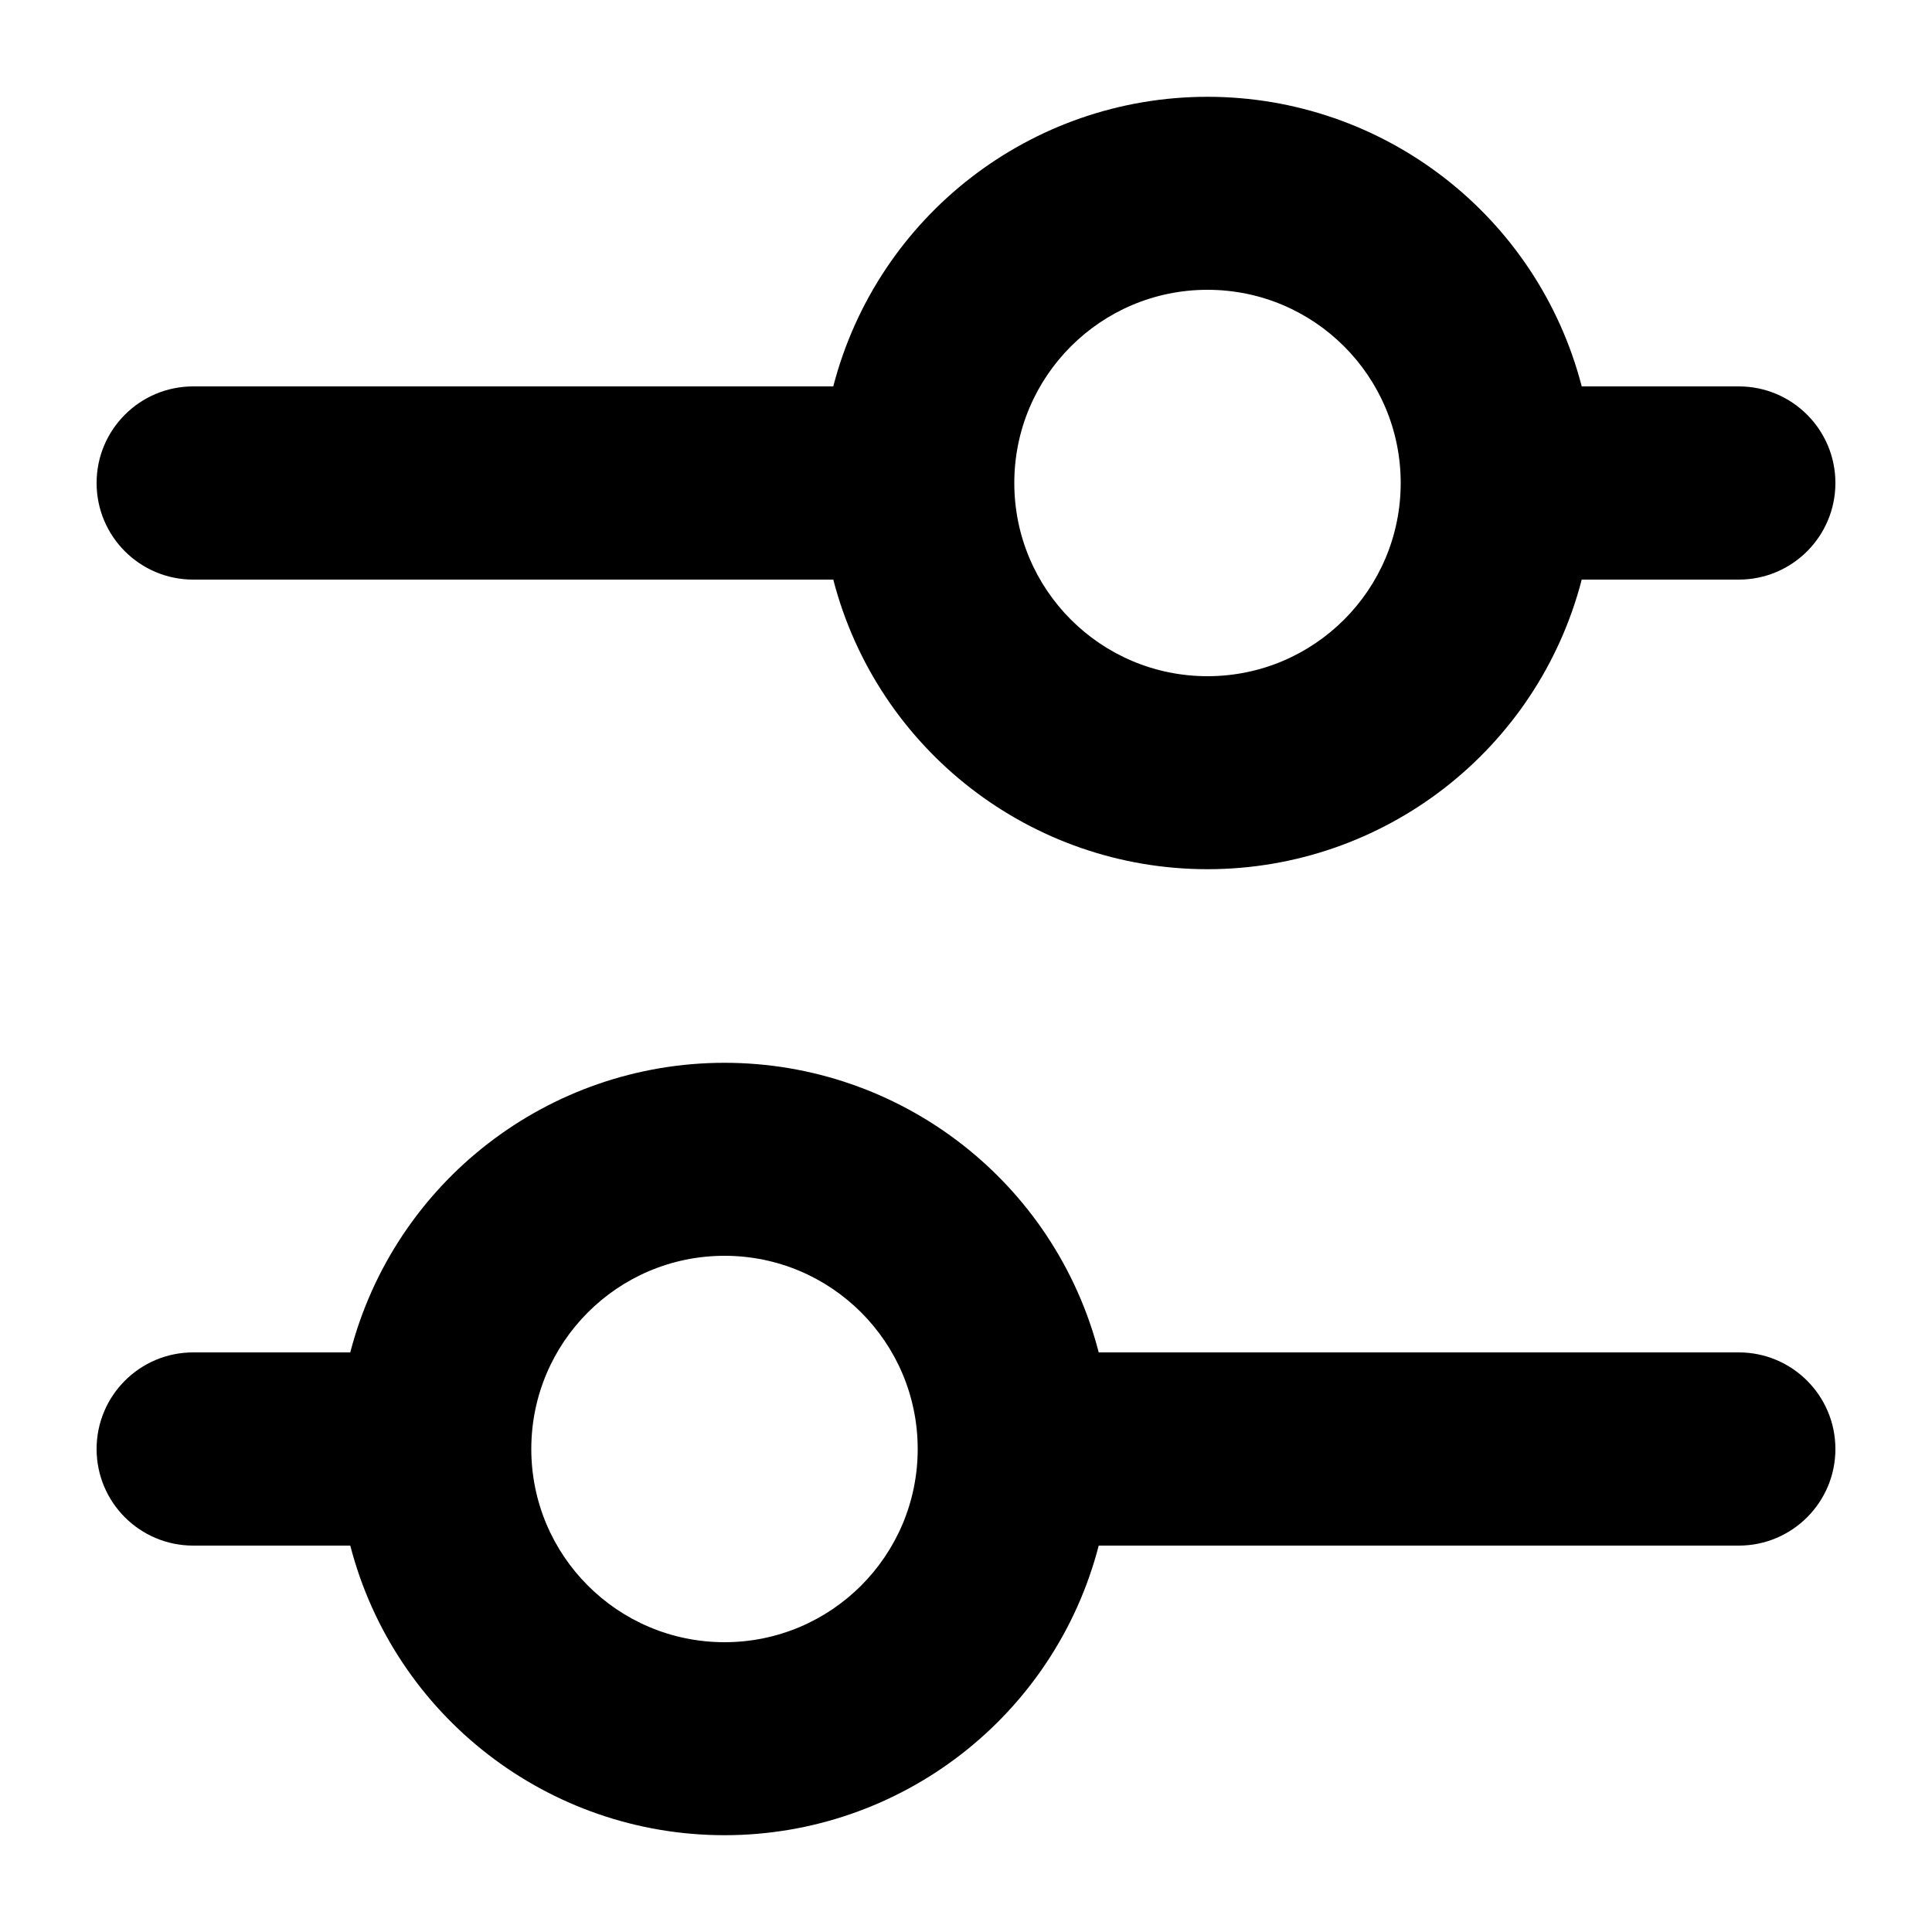
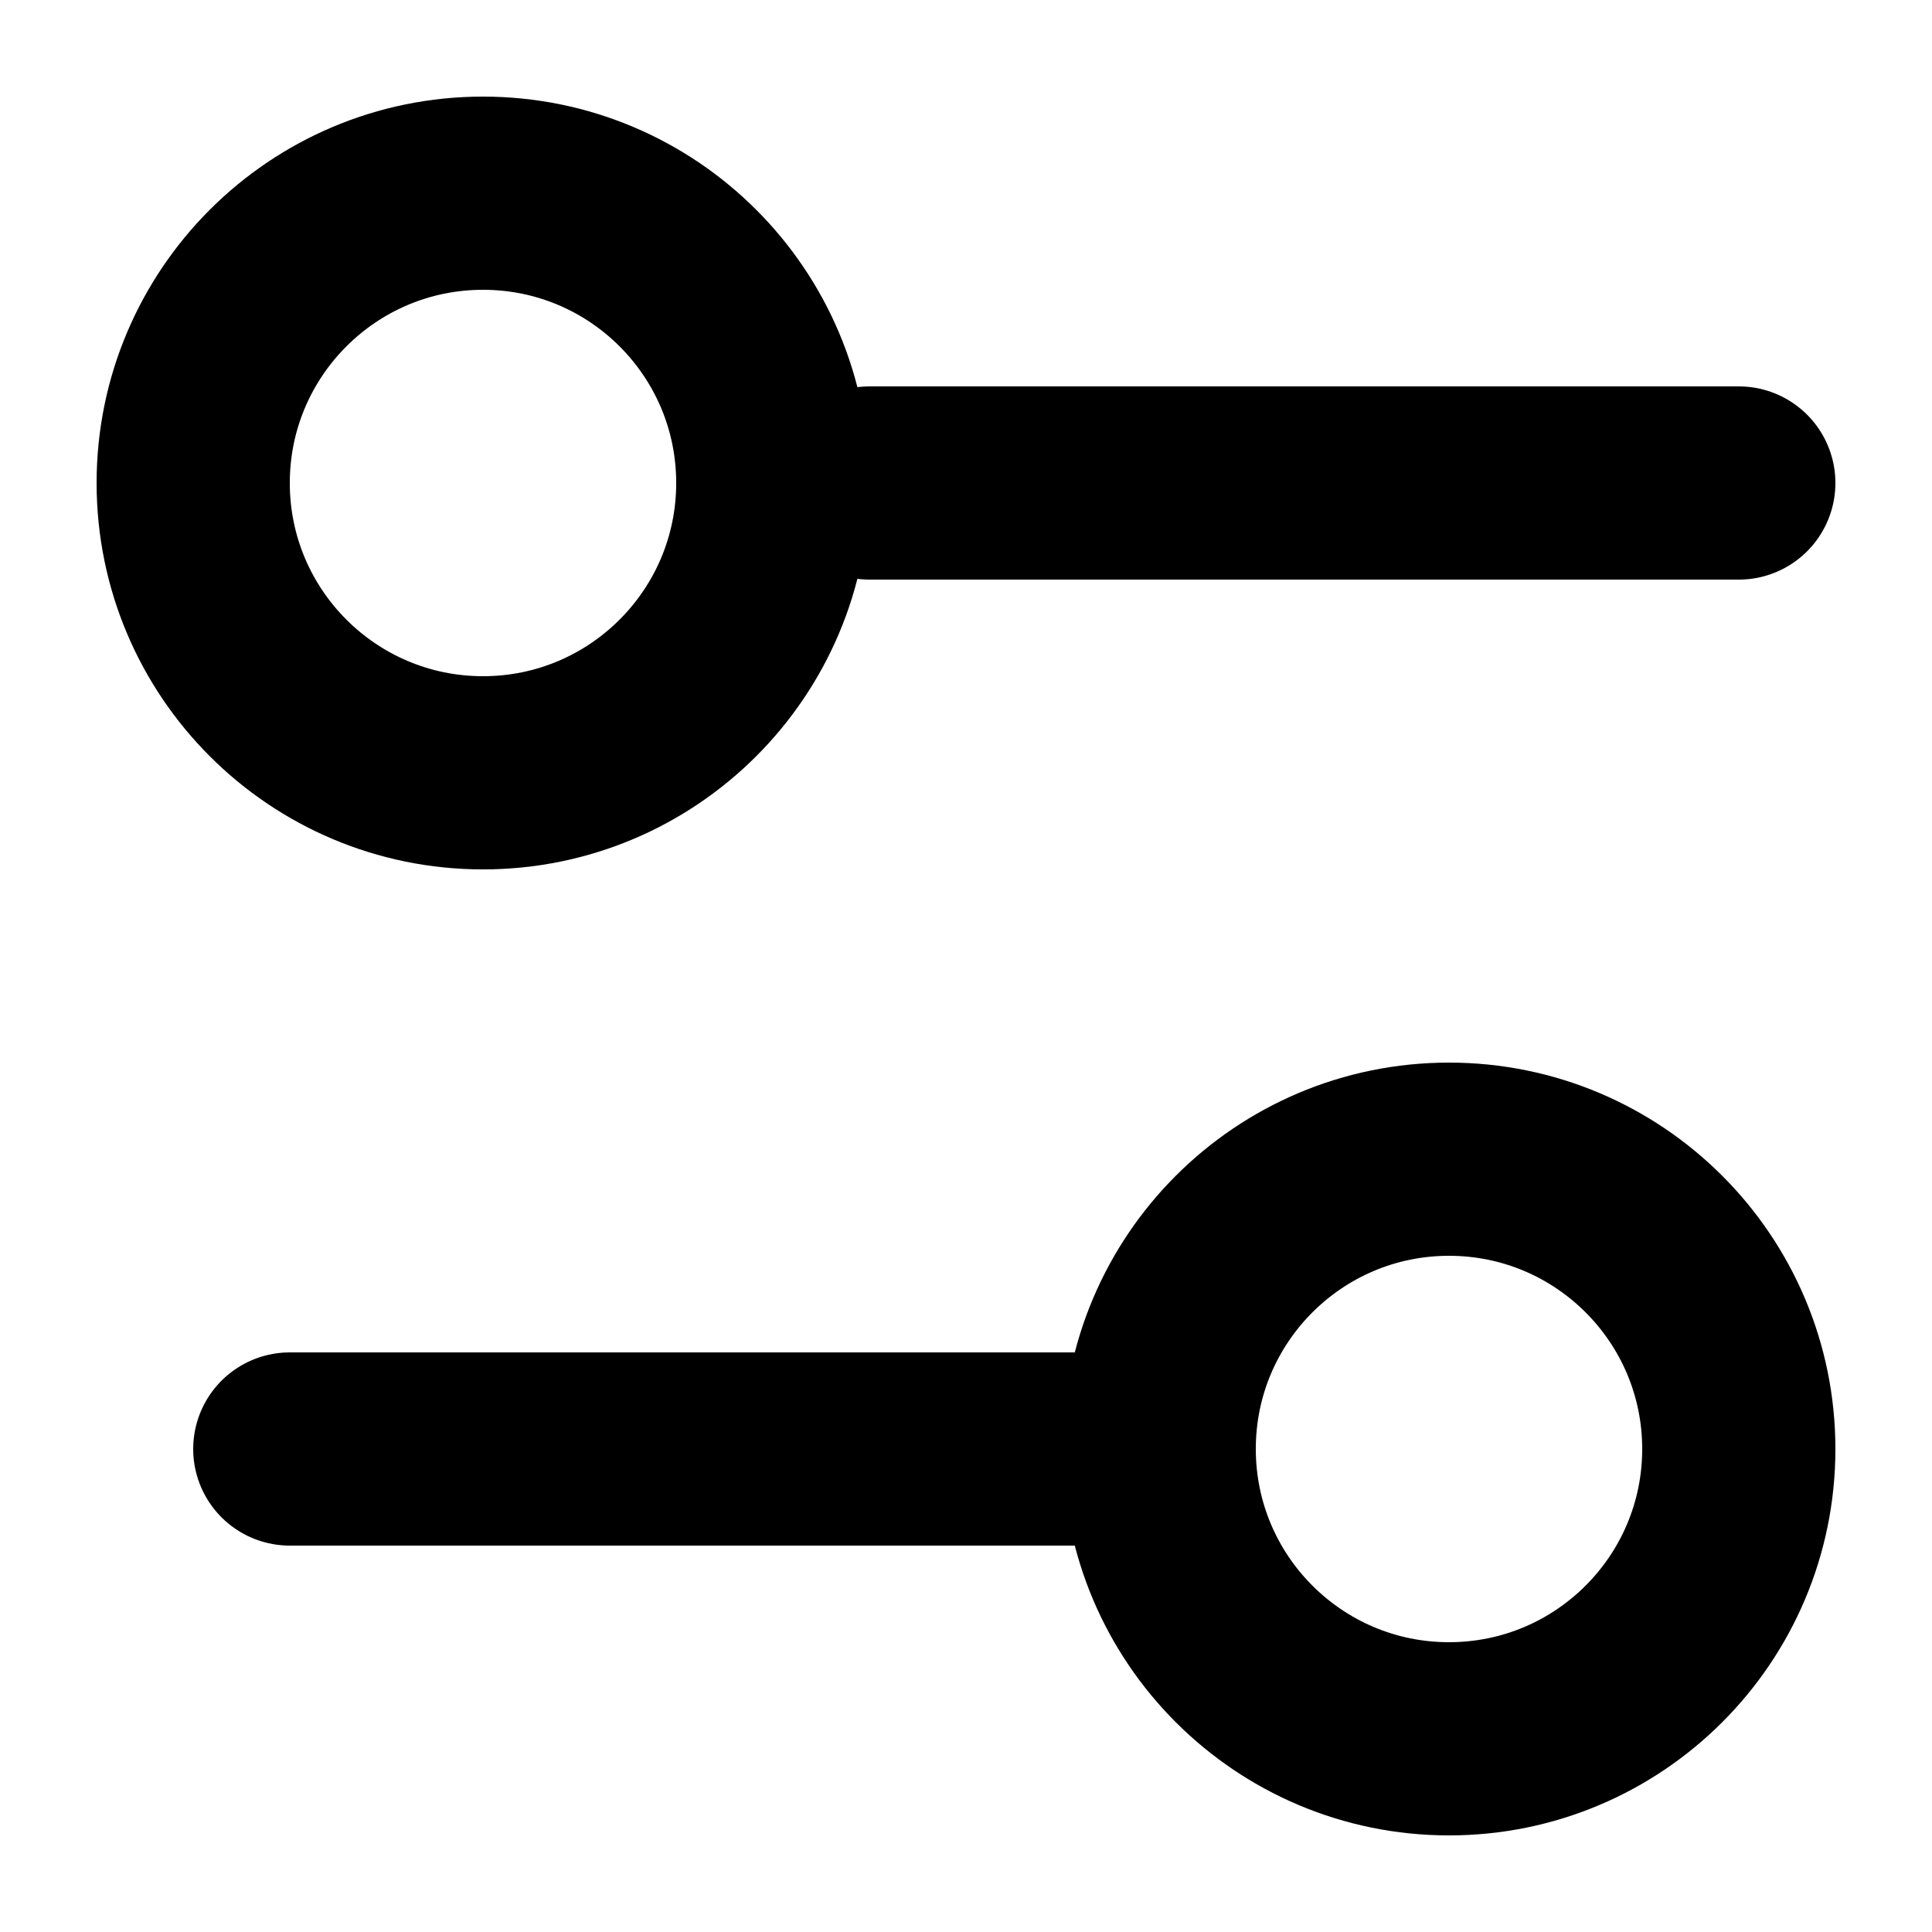
- <svg xmlns="http://www.w3.org/2000/svg" width="1em" height="1em" fill="black" viewBox="2 2 20 20">
-   <path fill-rule="evenodd" d="M14.5 5a2 2 0 1 0 0 4 2 2 0 0 0 0-4Zm-3.874 1a4.002 4.002 0 0 1 7.748 0H20a1 1 0 1 1 0 2h-1.626a4.002 4.002 0 0 1-7.748 0H4a1 1 0 0 1 0-2h6.626ZM9.5 15a2 2 0 1 0 0 4 2 2 0 0 0 0-4Zm-3.874 1a4.002 4.002 0 0 1 7.748 0H20a1 1 0 1 1 0 2h-6.626a4.002 4.002 0 0 1-7.748 0H4a1 1 0 1 1 0-2h1.626Z" clip-rule="evenodd" />
+ <svg xmlns="http://www.w3.org/2000/svg" width="24" height="24" viewBox="2 2 20 20" fill="none" stroke="black" stroke-width="2" stroke-linecap="round" stroke-linejoin="round" class="lucide-icon lucide lucide-settings-2 base-icon">
+   <path d="M20 7h-9" />
+   <path d="M14 17H5" />
+   <circle cx="17" cy="17" r="3" />
+   <circle cx="7" cy="7" r="3" />
</svg>
